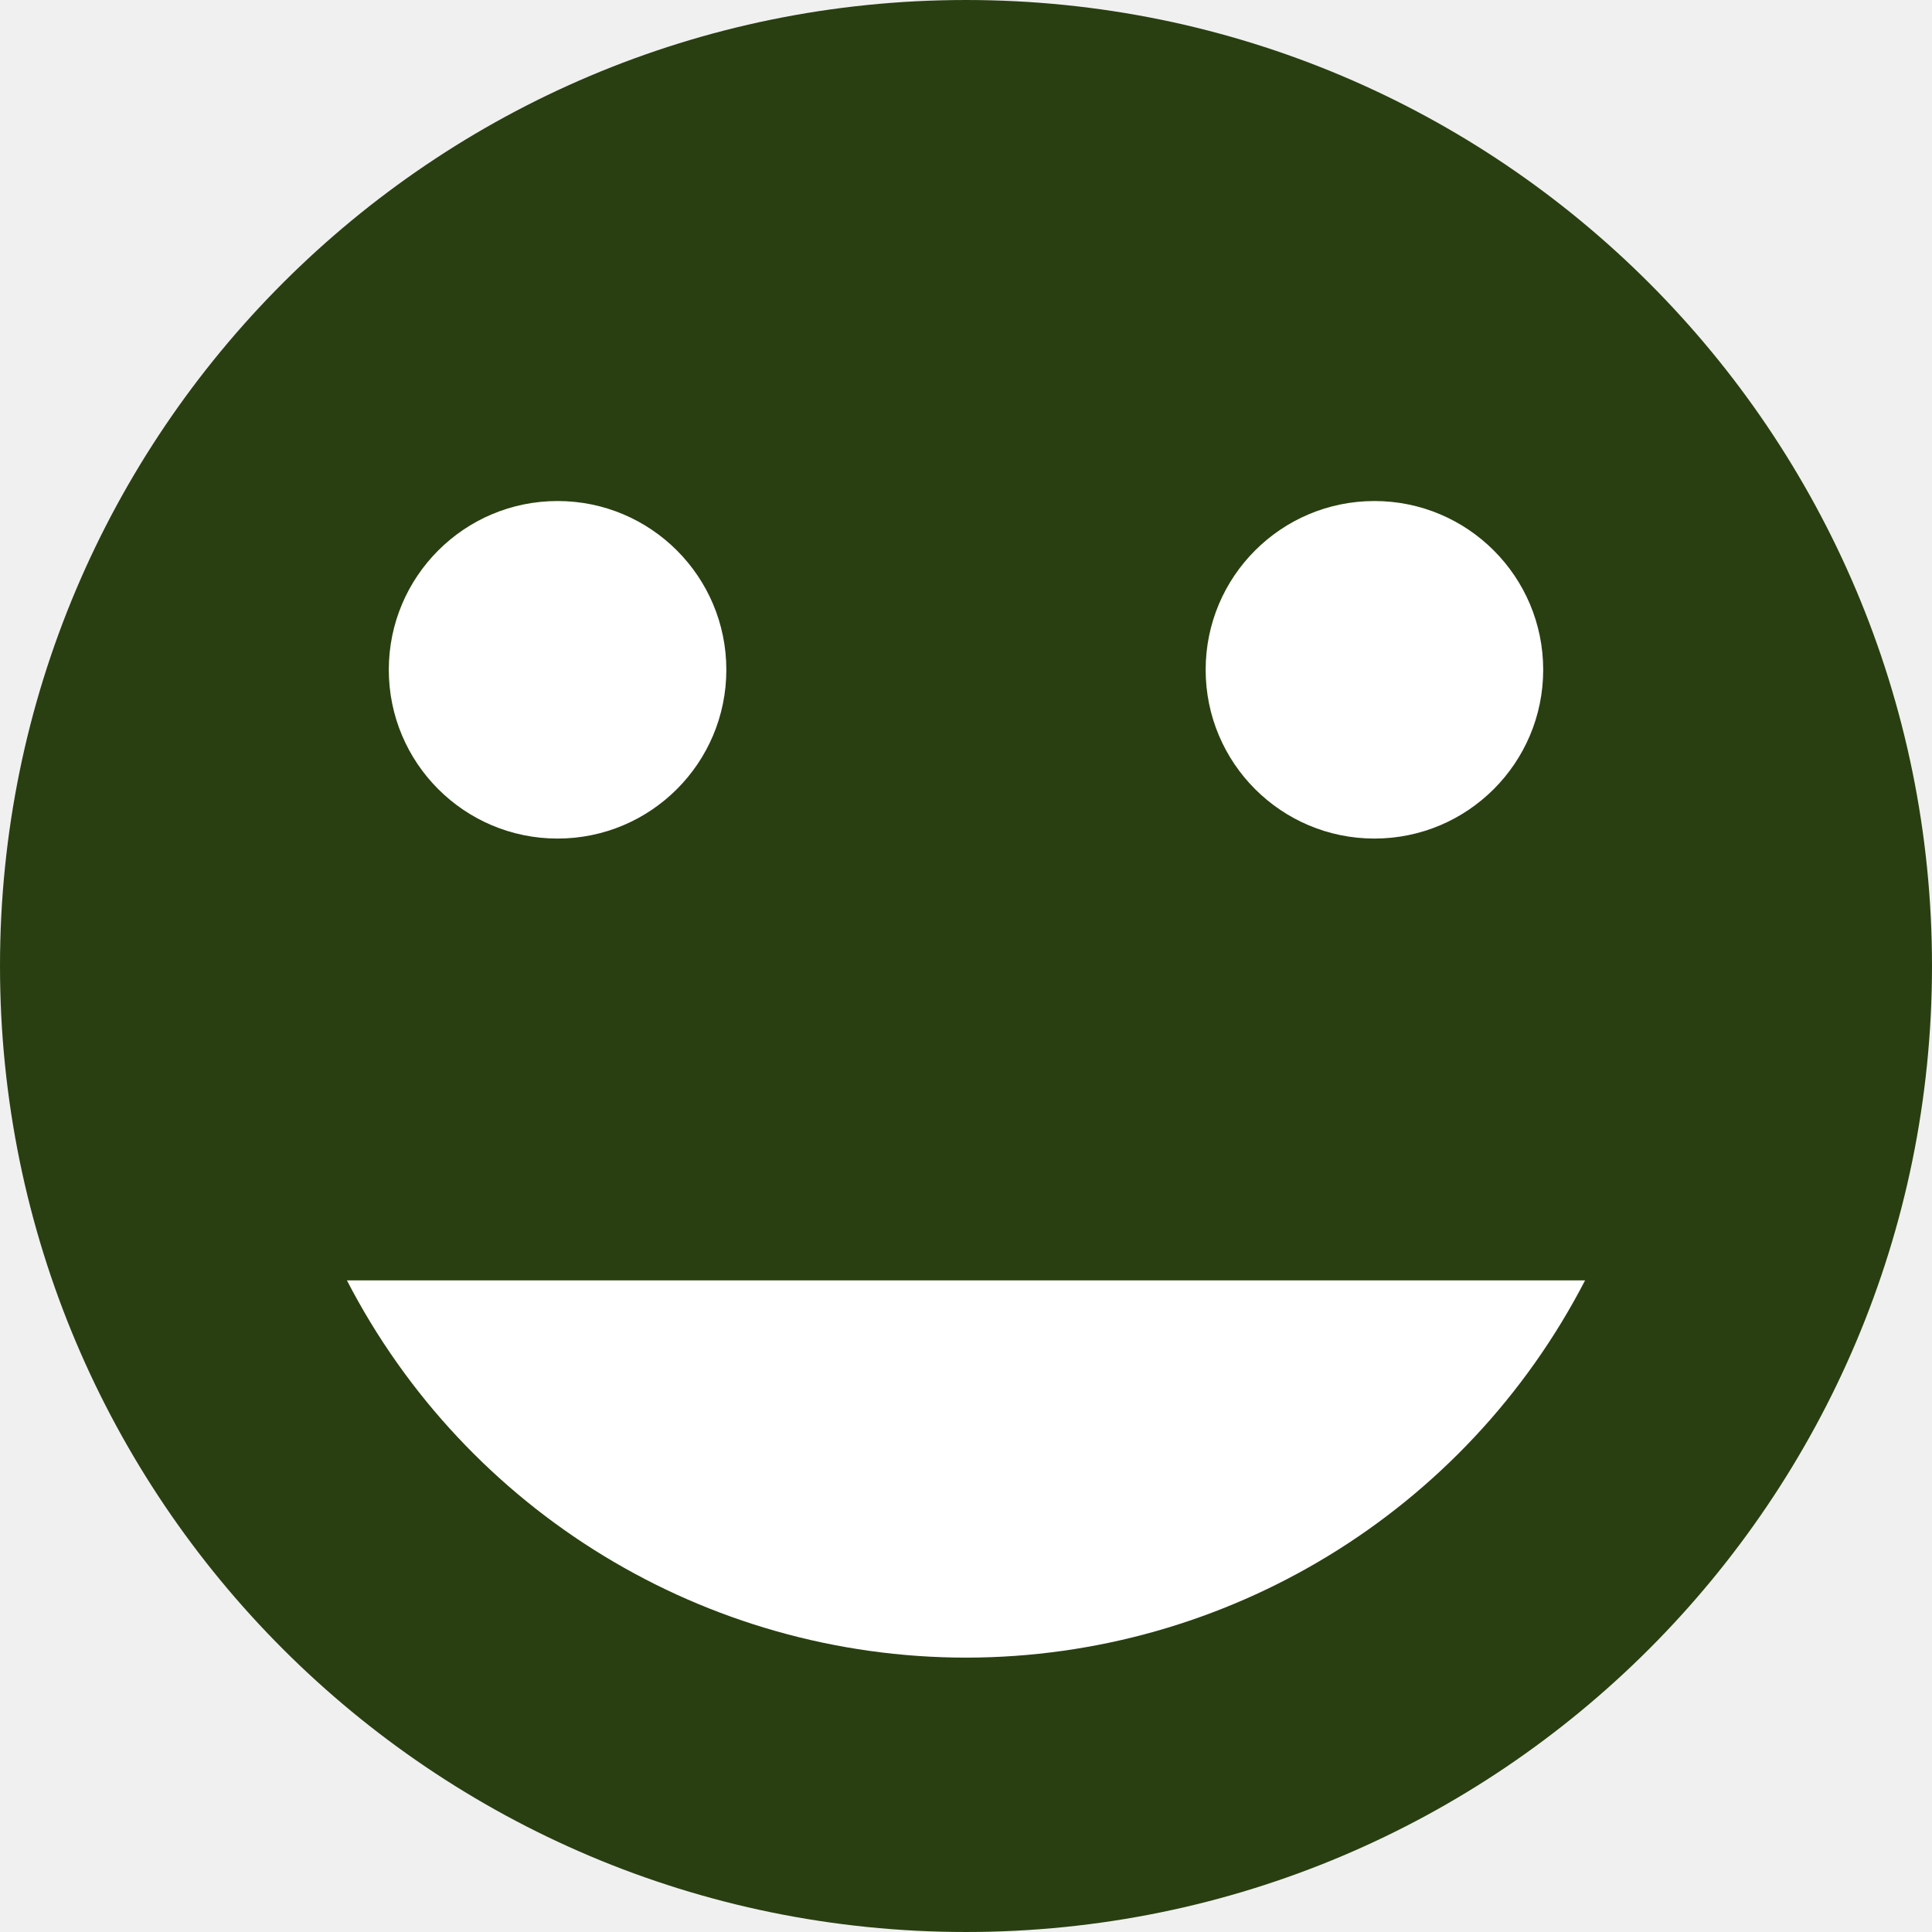
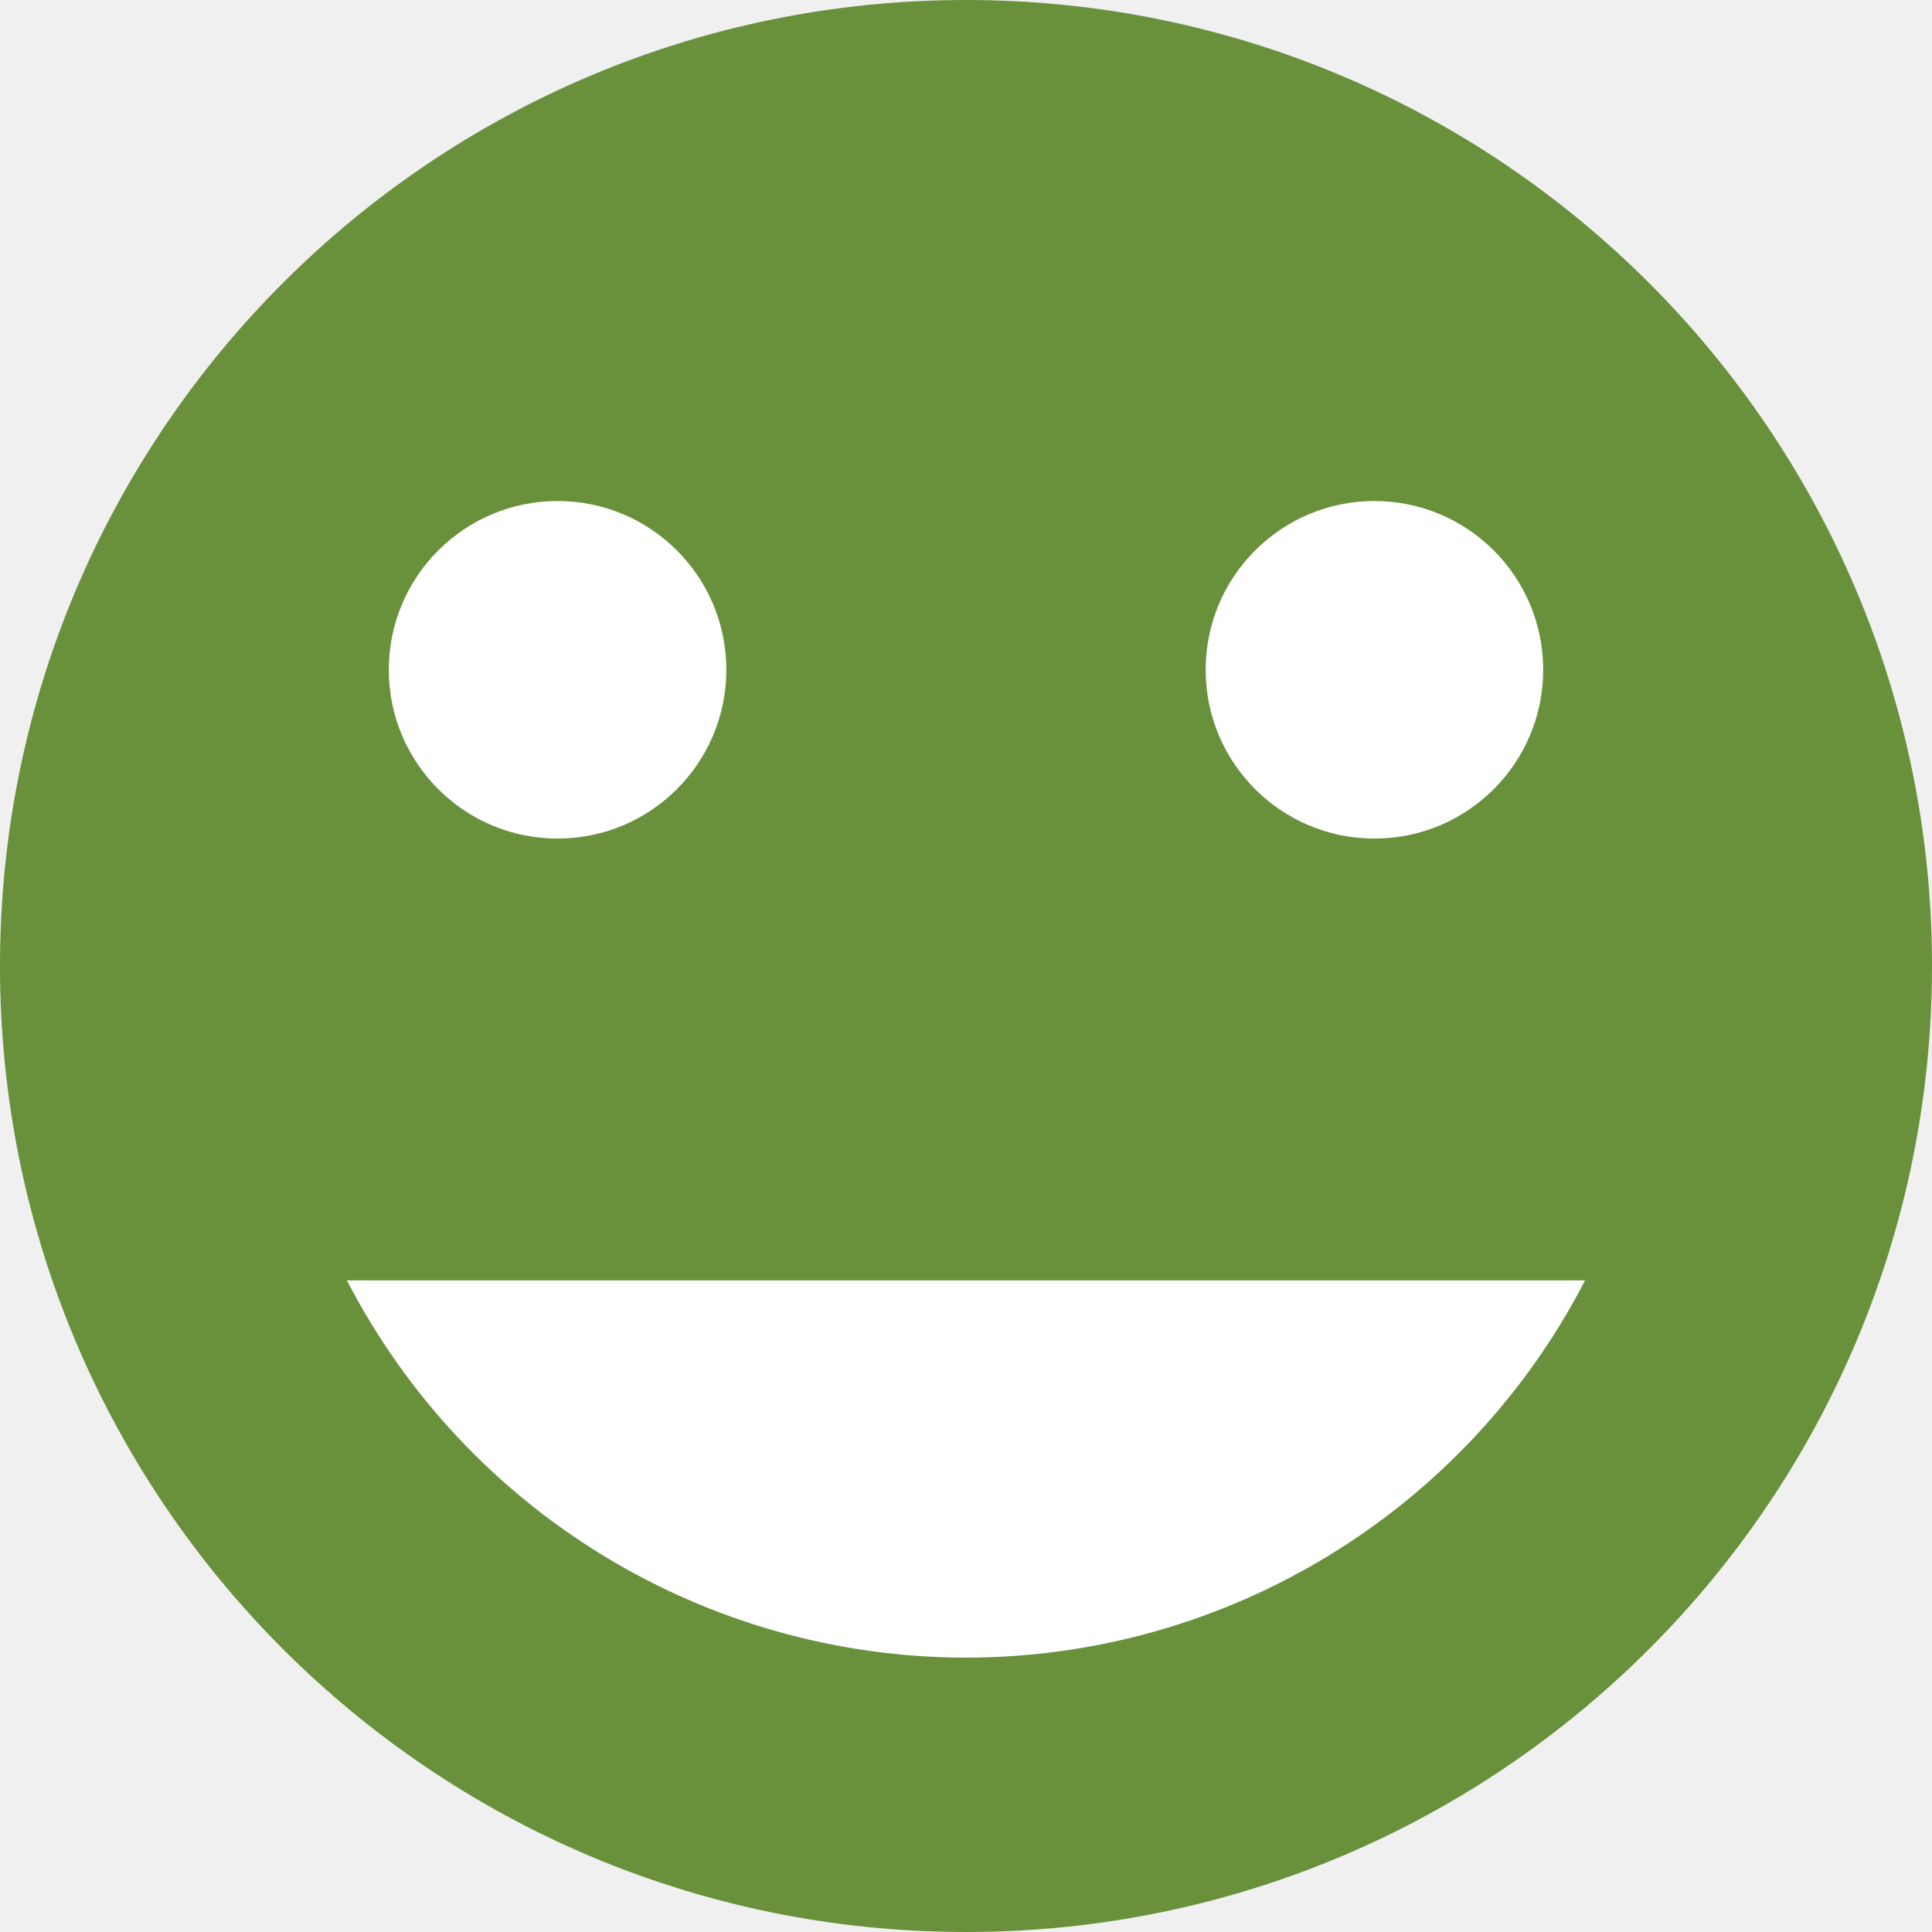
<svg xmlns="http://www.w3.org/2000/svg" width="68.137mm" height="68.137mm" viewBox="0 0 241.429 241.429" id="svg4852" version="1.1">
  <defs id="defs4854" />
-   <g id="layer1" transform="translate(-396.4286,-85.93363)">
-     <g id="g4882" transform="translate(382.8571,-372.8571)">
-       <g transform="translate(-43.57143,302.5)" id="g4229-6">
-         <circle style="fill:#293f11;fill-opacity:1;stroke:none;stroke-width:20.012;stroke-linecap:butt;stroke-linejoin:round;stroke-miterlimit:4;stroke-dasharray:none;stroke-opacity:1" id="path4136-1" cx="177.857" cy="277.005" r="120.714" />
-         <g id="g4155-1" transform="matrix(1.181053,0,0,1.181053,-35.99776,-41.61306)">
-           <circle r="17.857" cy="238.434" cx="137.857" id="path4138-1" style="fill:#ffffff;fill-opacity:1;stroke:none;stroke-width:20.012;stroke-linecap:butt;stroke-linejoin:round;stroke-miterlimit:4;stroke-dasharray:none;stroke-opacity:1" />
-           <circle r="17.857" cy="238.434" cx="224.286" id="path4138-8-7" style="fill:#ffffff;fill-opacity:1;stroke:none;stroke-width:20.012;stroke-linecap:butt;stroke-linejoin:round;stroke-miterlimit:4;stroke-dasharray:none;stroke-opacity:1" />
+   <g id="layer1" transform="translate(832.8571,-58.07648)">
+     <g id="g4882-4-0-1" transform="translate(-846.4286,-400.7143)">
+       <g transform="translate(-43.57143,302.5)" id="g4229-6-2-2-1">
+         <circle style="fill:#69913b;fill-opacity:1;stroke:none;stroke-width:20.012;stroke-linecap:butt;stroke-linejoin:round;stroke-miterlimit:4;stroke-dasharray:none;stroke-opacity:1" id="path4136-1-7-4-7" cx="177.857" cy="277.005" r="120.714" />
+         <g id="g4155-1-1-3-1" transform="matrix(1.181053,0,0,1.181053,-35.99776,-41.61306)">
+           <circle r="17.857" cy="238.434" cx="137.857" id="path4138-1-7-9-9" style="fill:#ffffff;fill-opacity:1;stroke:none;stroke-width:20.012;stroke-linecap:butt;stroke-linejoin:round;stroke-miterlimit:4;stroke-dasharray:none;stroke-opacity:1" />
+           <circle r="17.857" cy="238.434" cx="224.286" id="path4138-8-7-0-6-8" style="fill:#ffffff;fill-opacity:1;stroke:none;stroke-width:20.012;stroke-linecap:butt;stroke-linejoin:round;stroke-miterlimit:4;stroke-dasharray:none;stroke-opacity:1" />
        </g>
-         <path style="fill:#ffffff;fill-opacity:1;stroke:none;stroke-width:20.012;stroke-linecap:butt;stroke-linejoin:round;stroke-miterlimit:4;stroke-dasharray:none;stroke-opacity:1" d="m 100.495,316.291 a 87.143,87.143 0 0 0 77.391,47.143 87.143,87.143 0 0 0 77.334,-47.143 l -154.725,0 z" id="path4161-9" />
+         <path style="fill:#ffffff;fill-opacity:1;stroke:none;stroke-width:20.012;stroke-linecap:butt;stroke-linejoin:round;stroke-miterlimit:4;stroke-dasharray:none;stroke-opacity:1" d="m 100.495,316.291 a 87.143,87.143 0 0 0 77.391,47.143 87.143,87.143 0 0 0 77.334,-47.143 l -154.725,0 z" id="path4161-9-5-4-8" />
      </g>
    </g>
  </g>
</svg>
